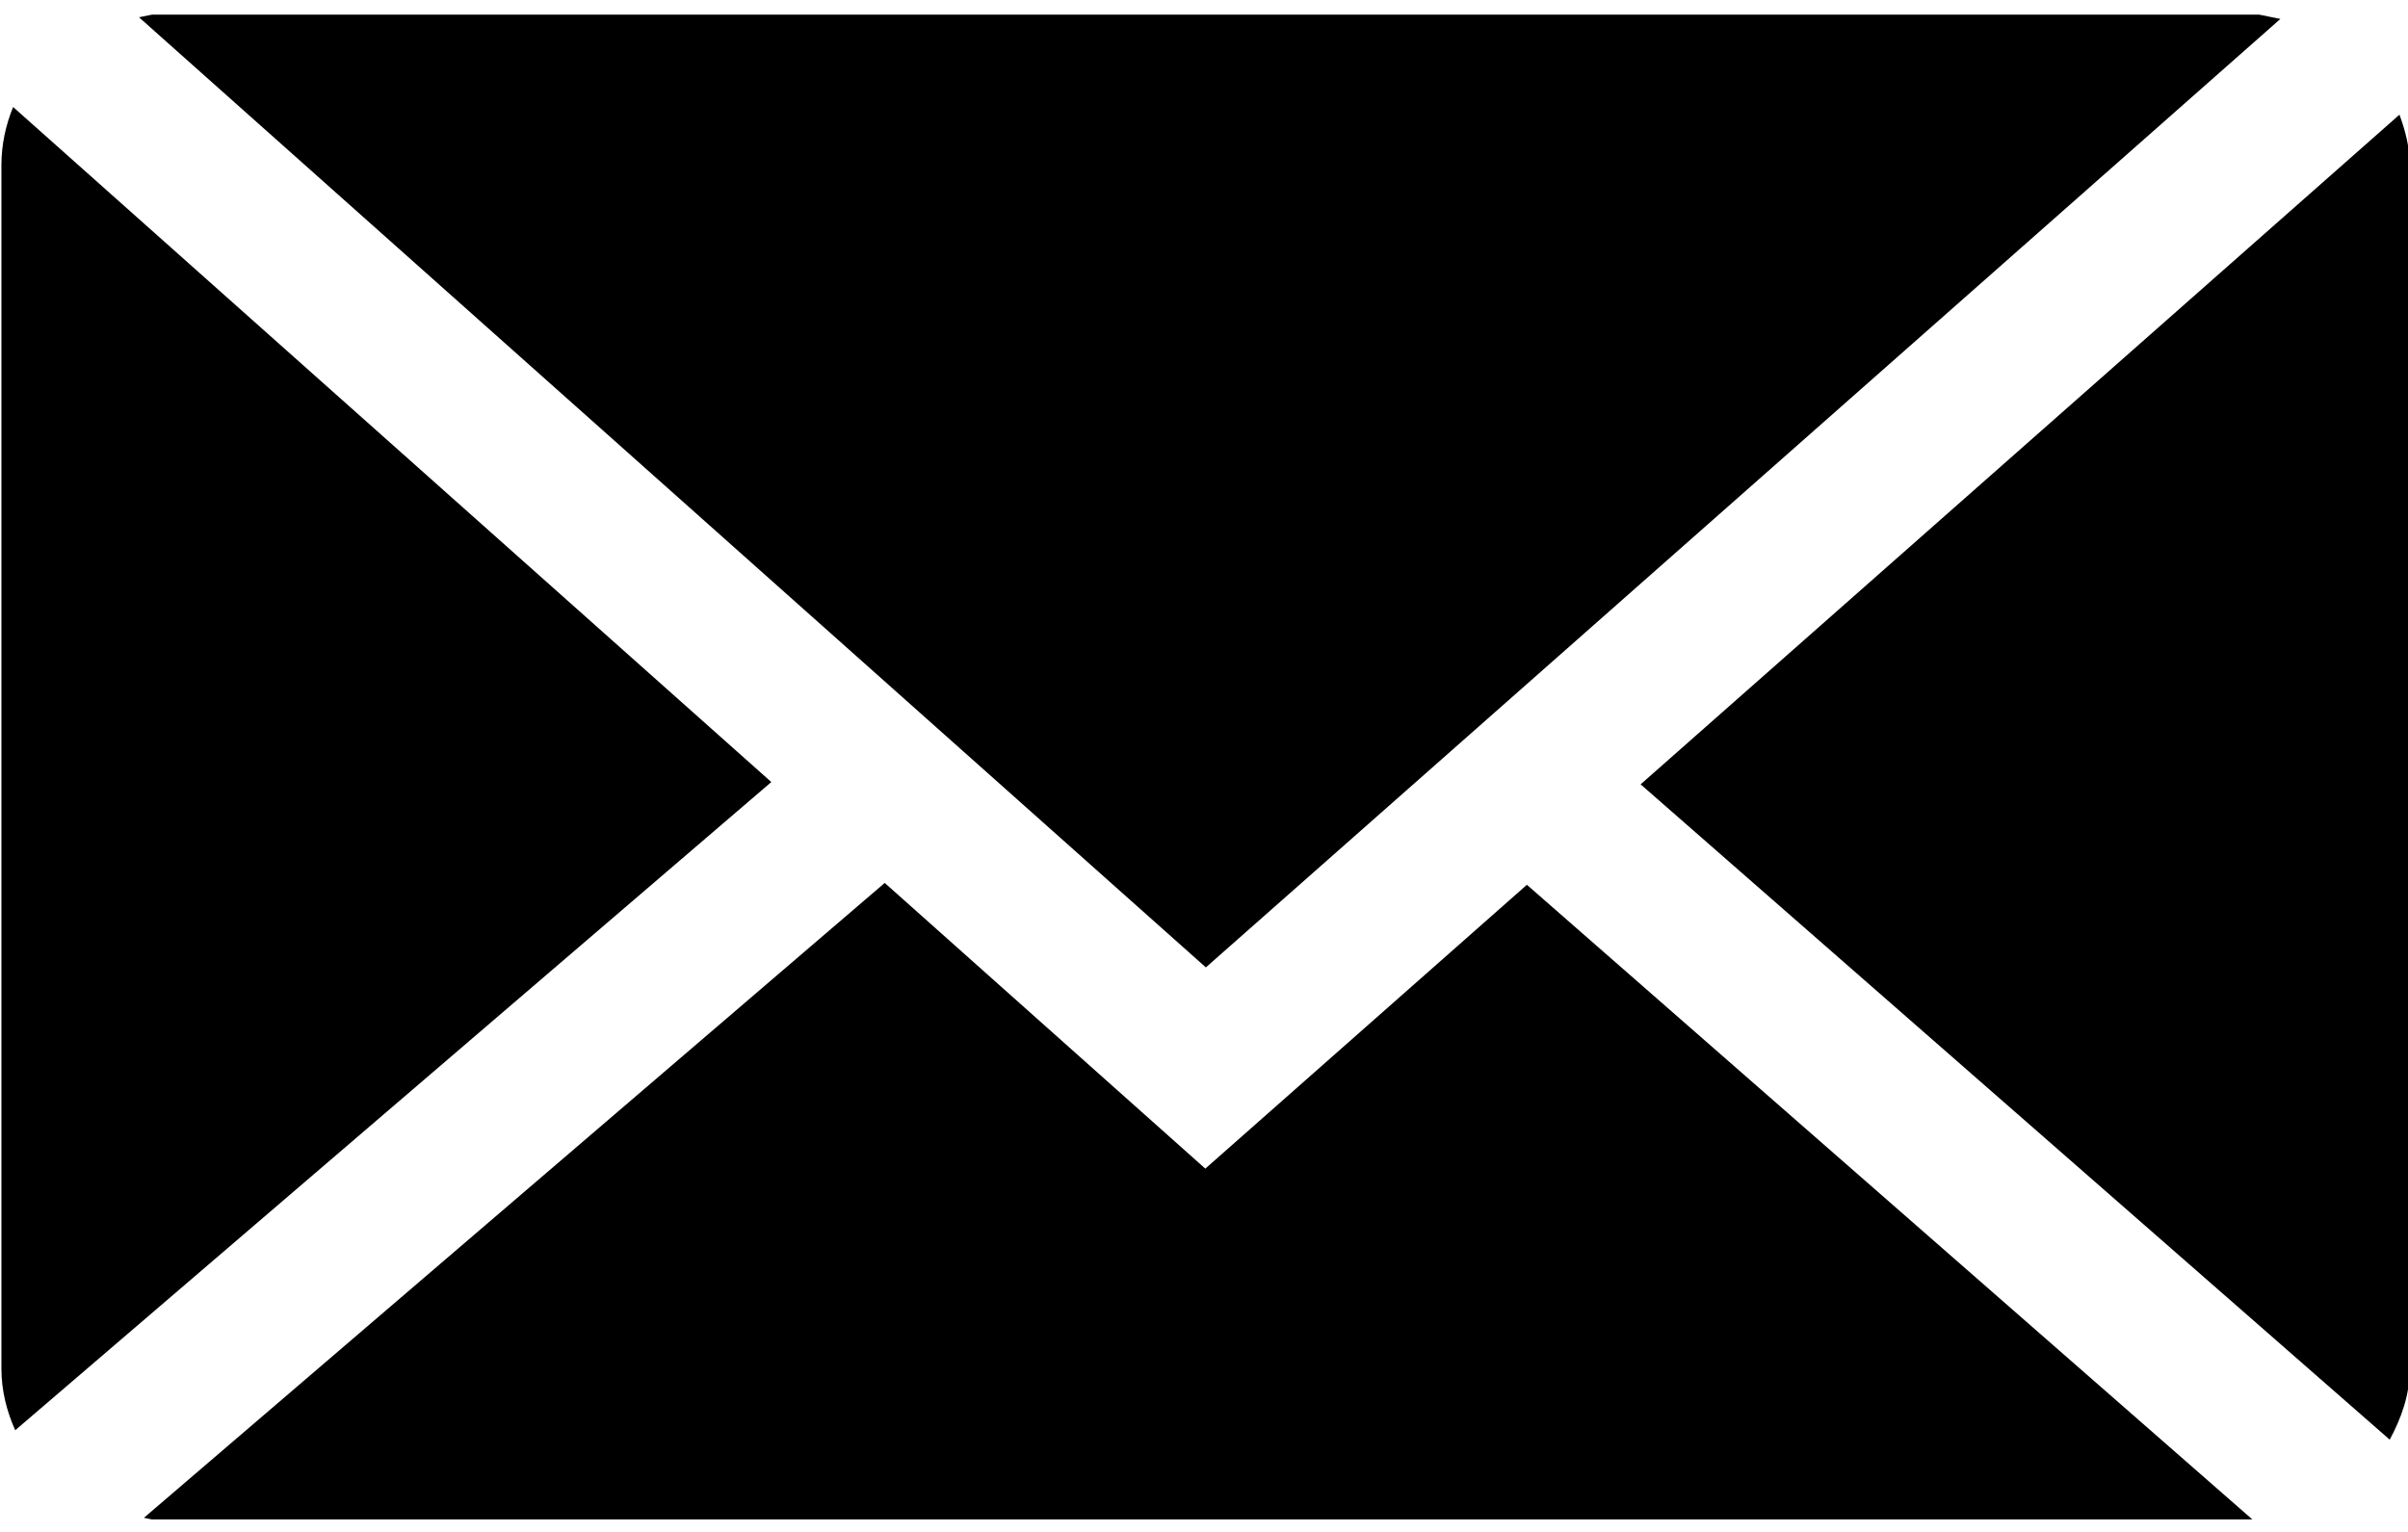
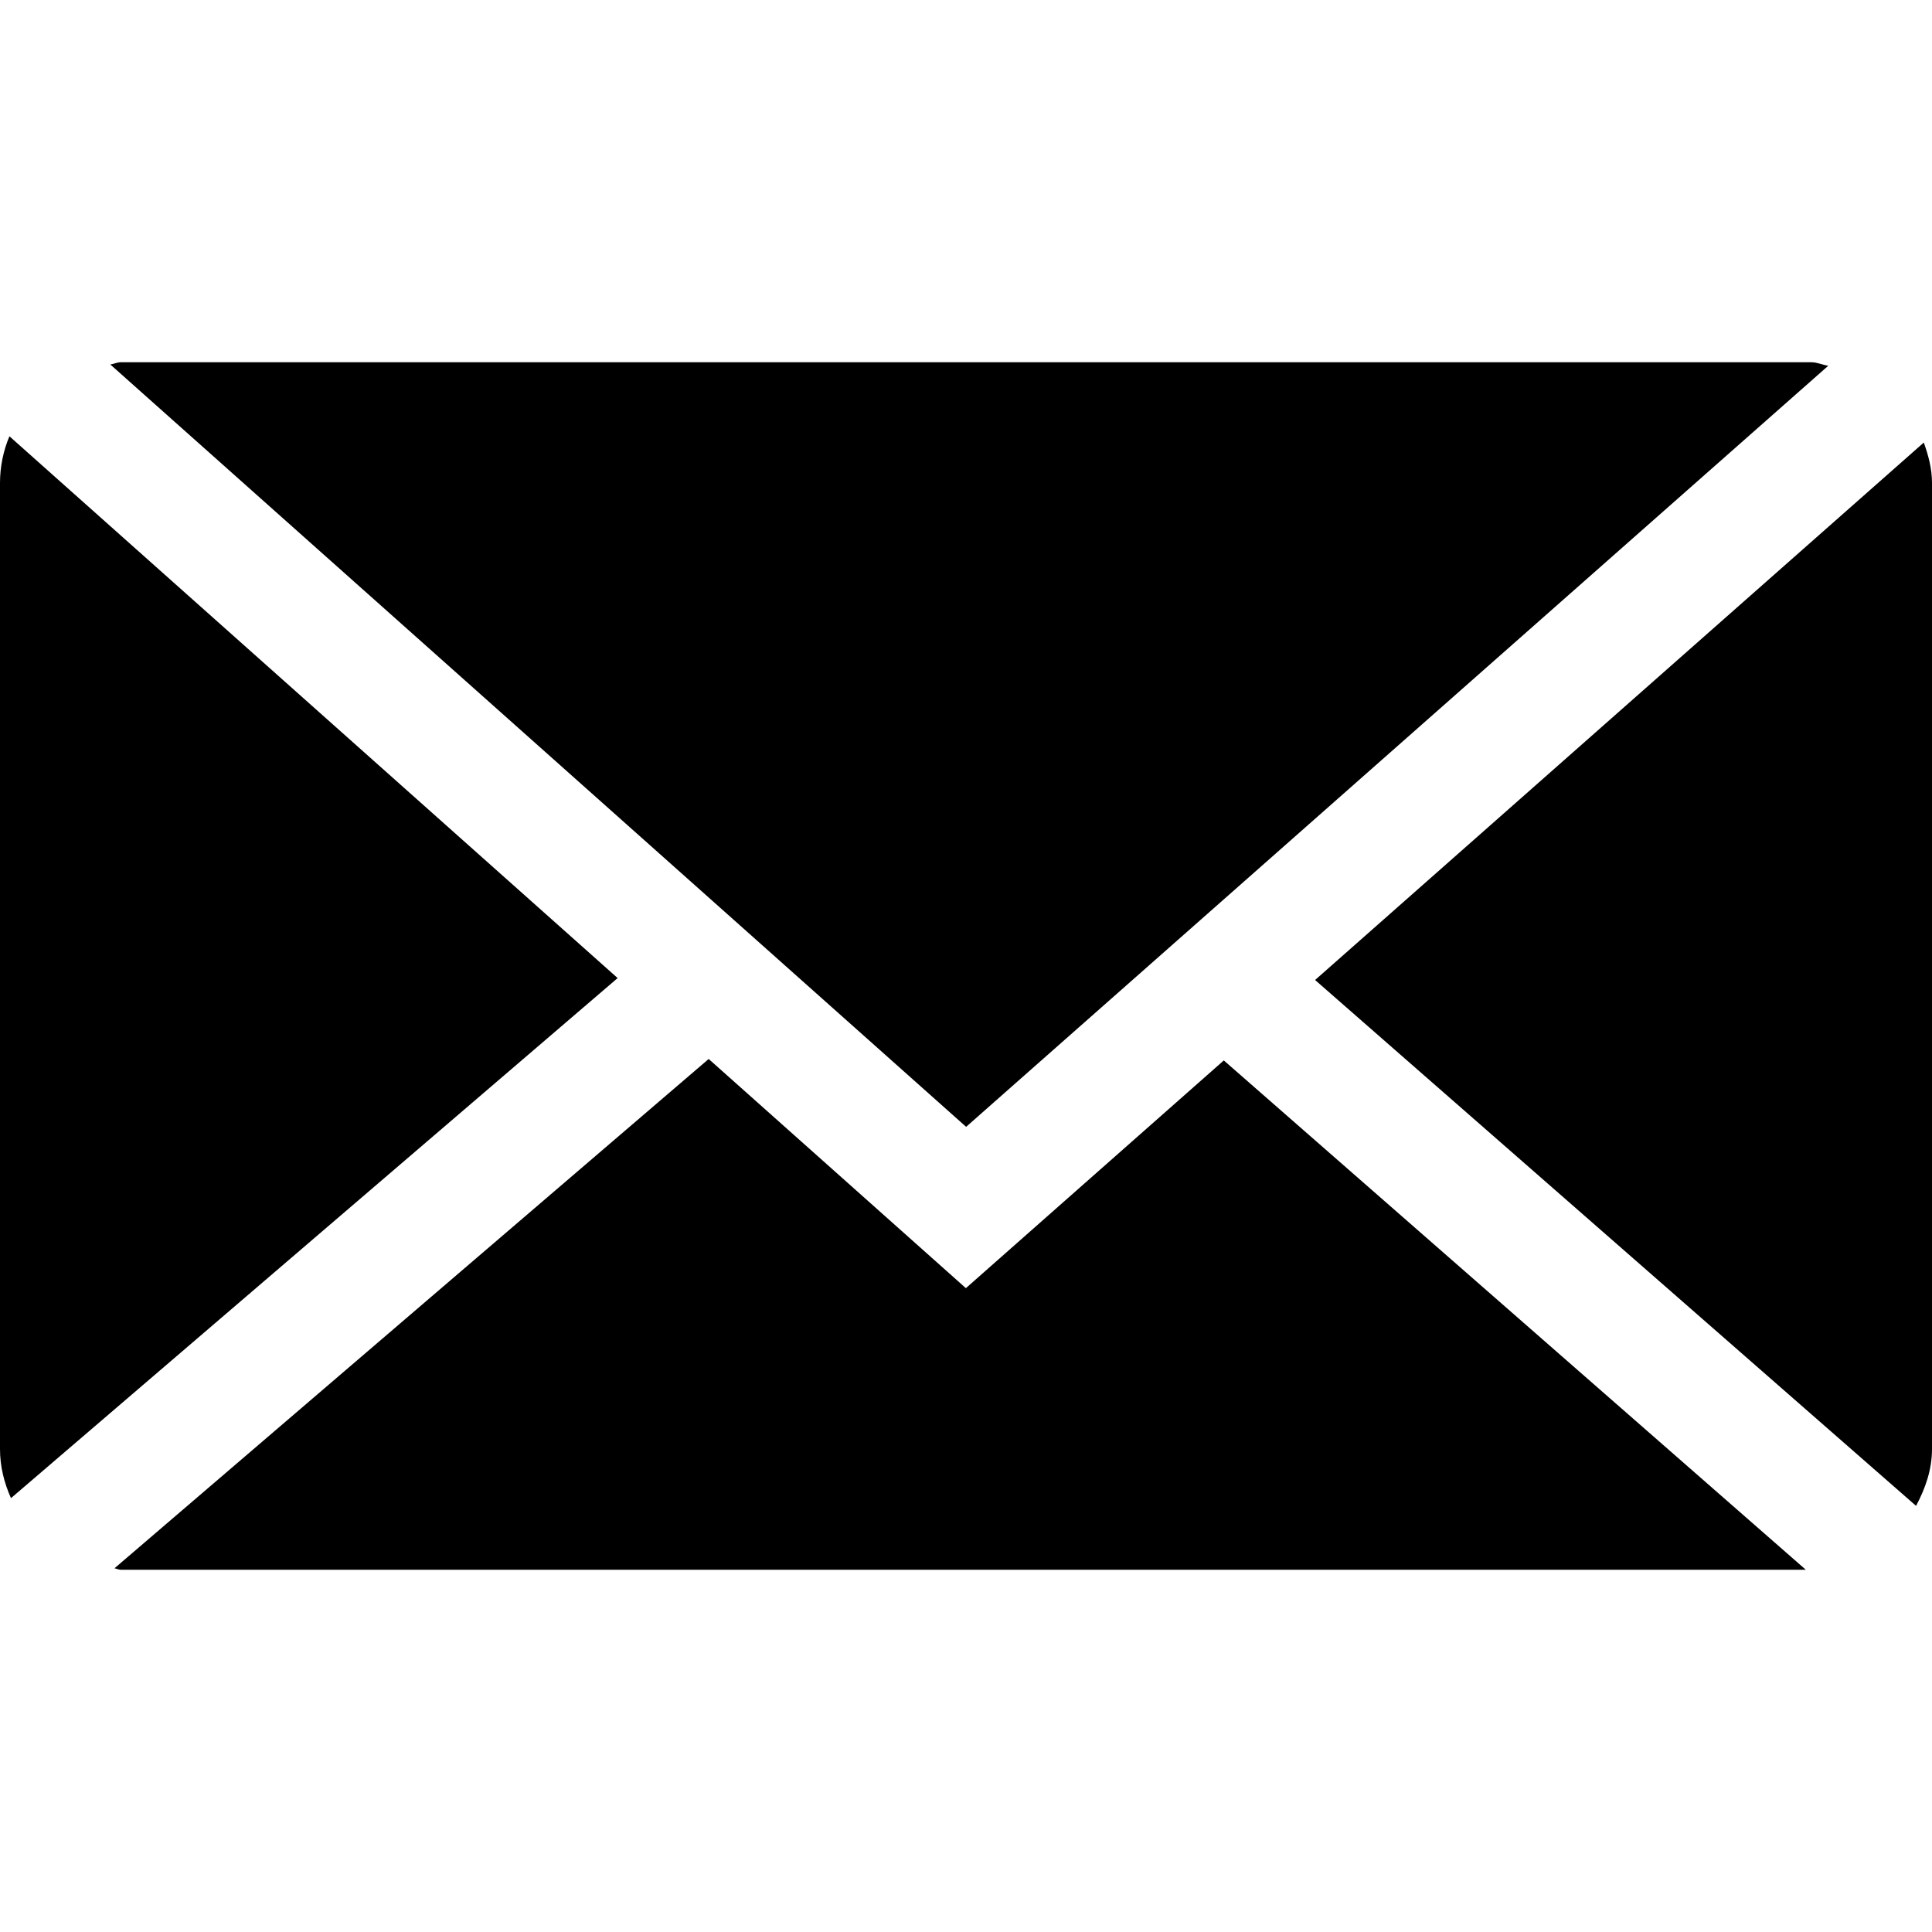
- <svg xmlns="http://www.w3.org/2000/svg" version="1.1" id="Layer_1" x="0px" y="0px" width="110px" height="70px" viewBox="0 0 22 14" enable-background="new 0 0 110 70" xml:space="preserve">
+ <svg xmlns="http://www.w3.org/2000/svg" version="1.1" x="0px" y="0px" width="80px" height="80px" viewBox="0 0 16 16" enable-background="new 0 0 80 80" xml:space="preserve">
+   <path d="M0.25,13" />
  <g>
-     <polygon class="email" points="20.834,0.173 20.641,0.134 1.388,0.134 1.27,0.158 11.017,8.841" />
-     <path class="email" d="M21.922,1.048l-6.933,6.12l6.844,5.989c0.106-0.197,0.183-0.409,0.183-0.646V1.509C22.016,1.345,21.975,1.193,21.922,1.048z" />
-     <path class="email" d="M0.12,0.978C0.053,1.141,0.013,1.32,0.013,1.509v11.001c0,0.2,0.049,0.388,0.126,0.561l6.908-5.924L0.12,0.978z" />
-     <polygon class="email" points="11.012,10.68 8.083,8.069 1.315,13.871 1.388,13.886 20.578,13.886 13.95,8.086" />
+     <path d="M8.001,9.332l7.14-6.303C15.093,3.022,15.05,3,15,3H1C0.969,3,0.943,3.015,0.913,3.018L8.001,9.332z" />
+     <path d="M16,4c0-0.119-0.03-0.229-0.068-0.335l-5.041,4.451l4.977,4.355C15.944,12.328,16,12.173,16,12V4z" />
+     <path d="M0.078,3.613C0.028,3.732,0,3.863,0,4v8c0,0.146,0.035,0.282,0.091,0.407L5.115,8.1L0.078,3.613z" />
+     <path d="M10.135,8.782l-2.136,1.886l-2.13-1.898l-4.921,4.218C0.965,12.99,0.981,13,1,13h13.955L10.135,8.782z" />
  </g>
</svg>
